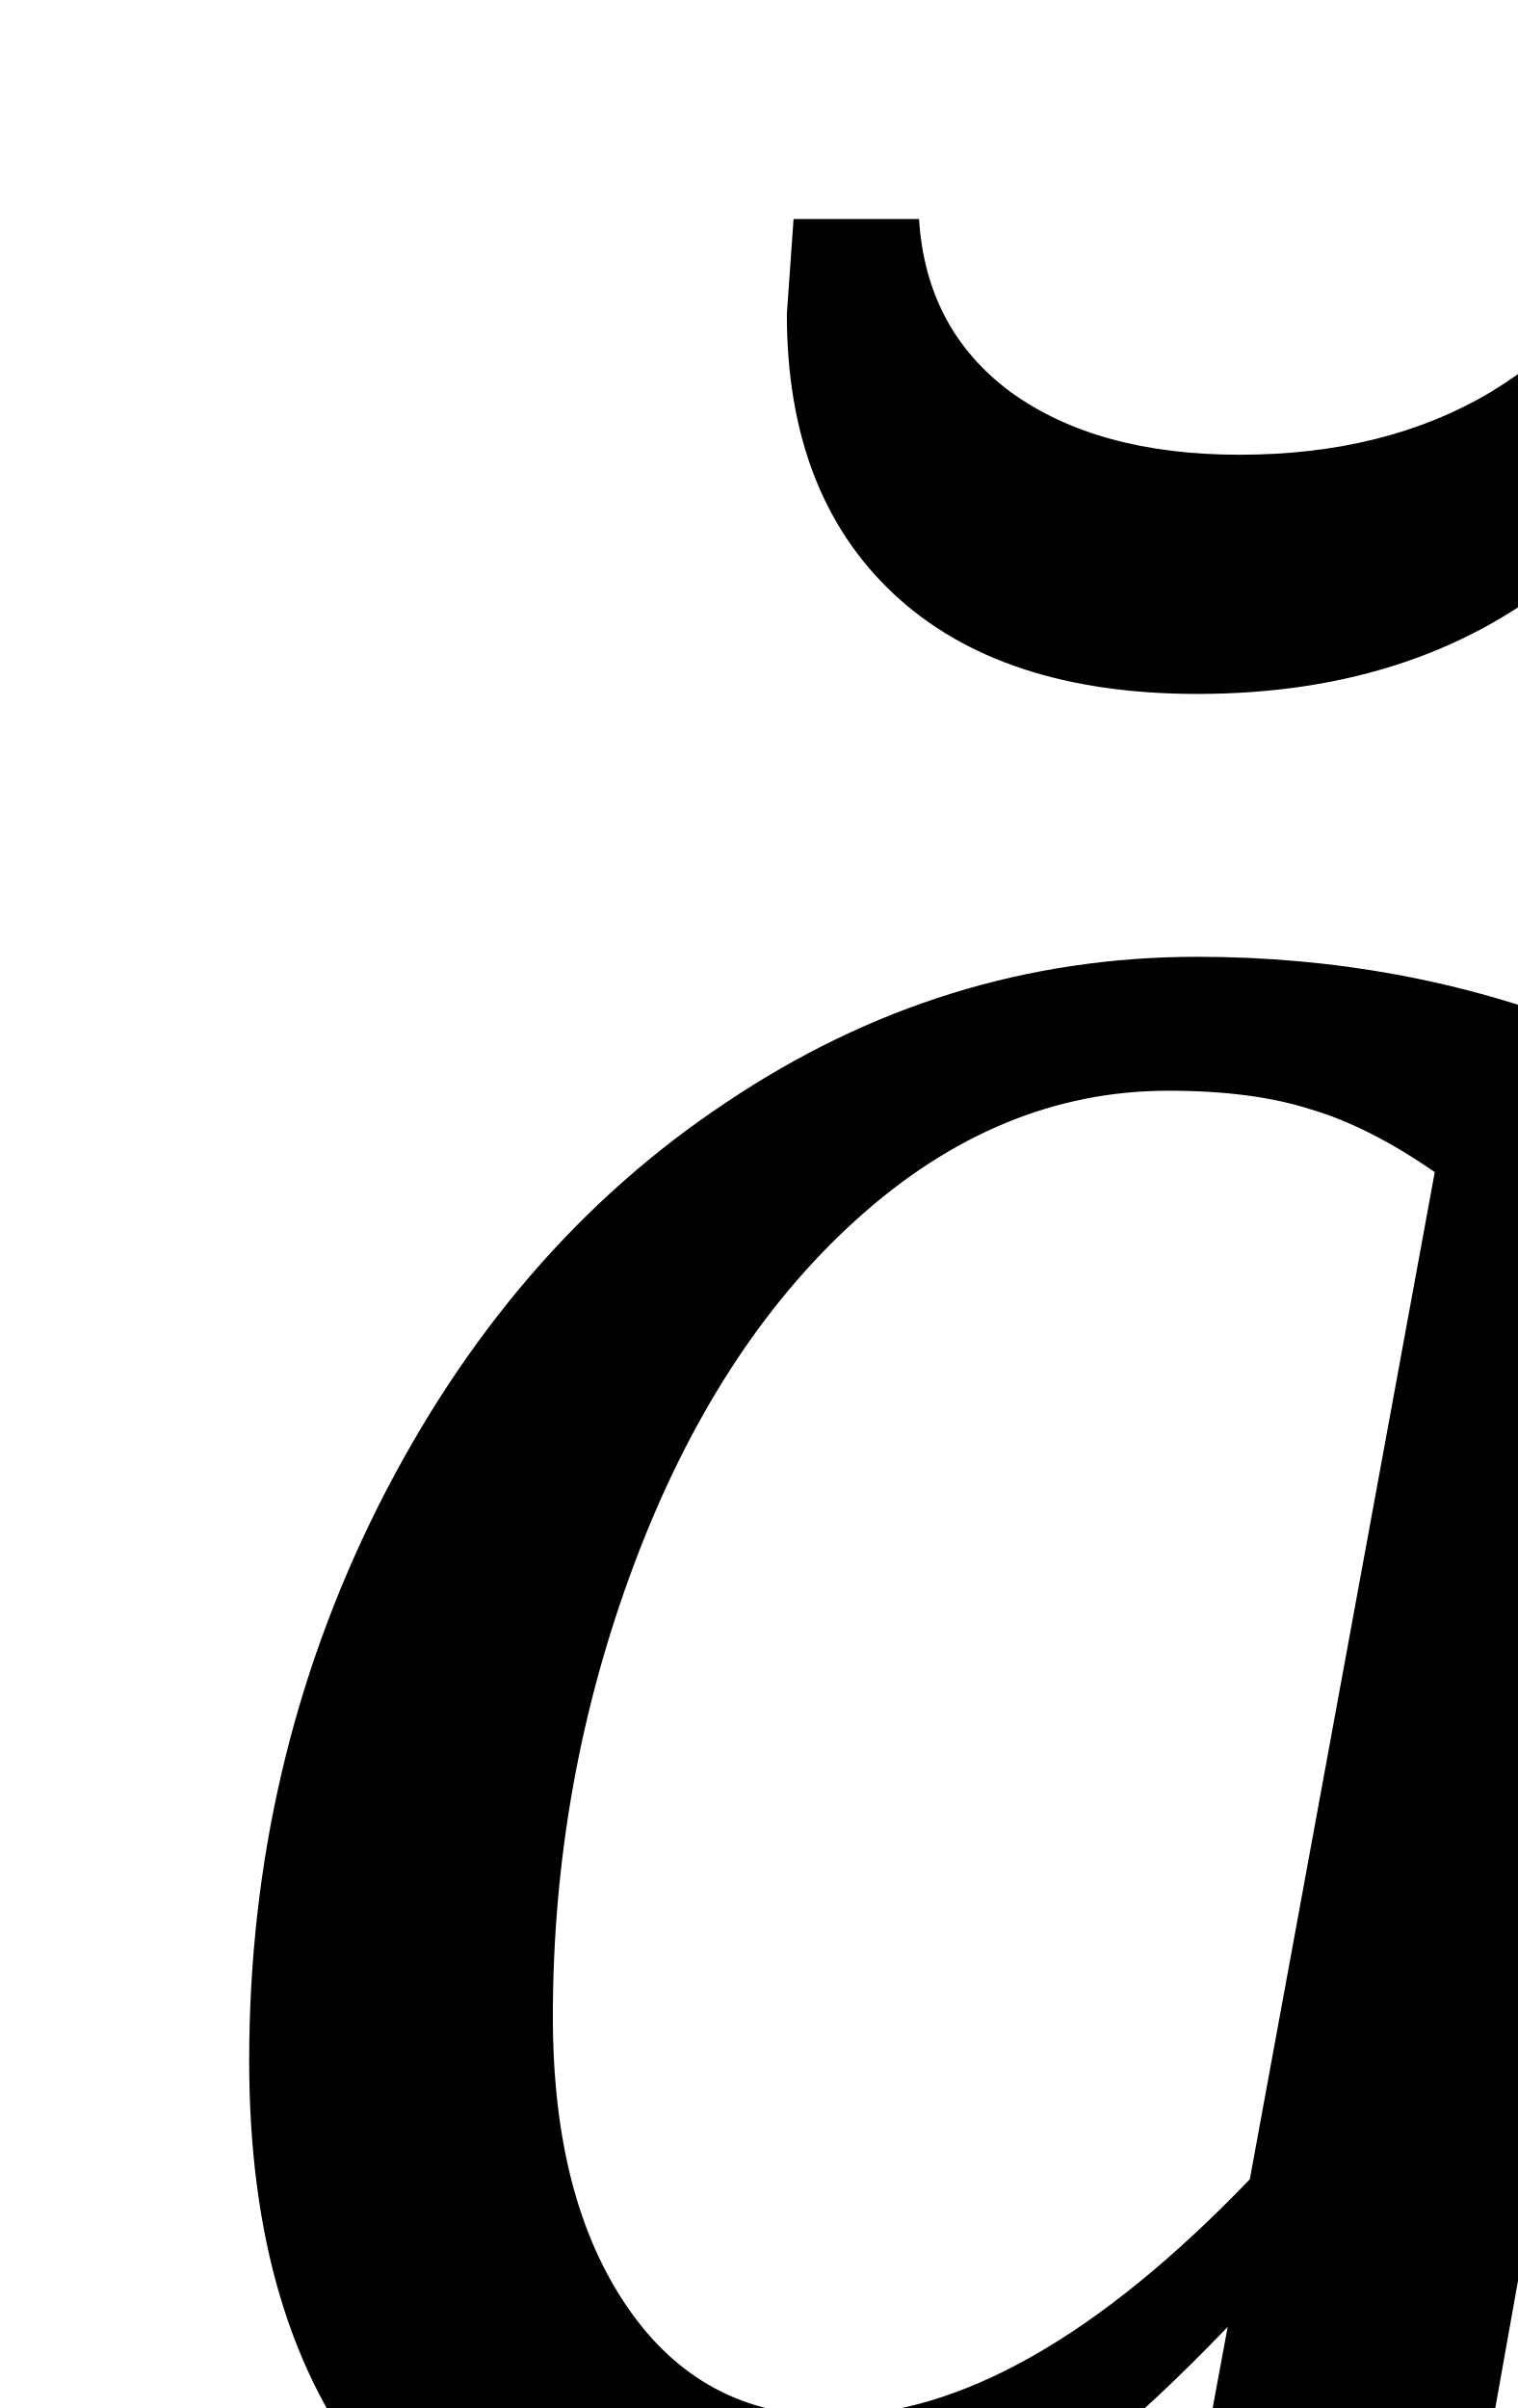
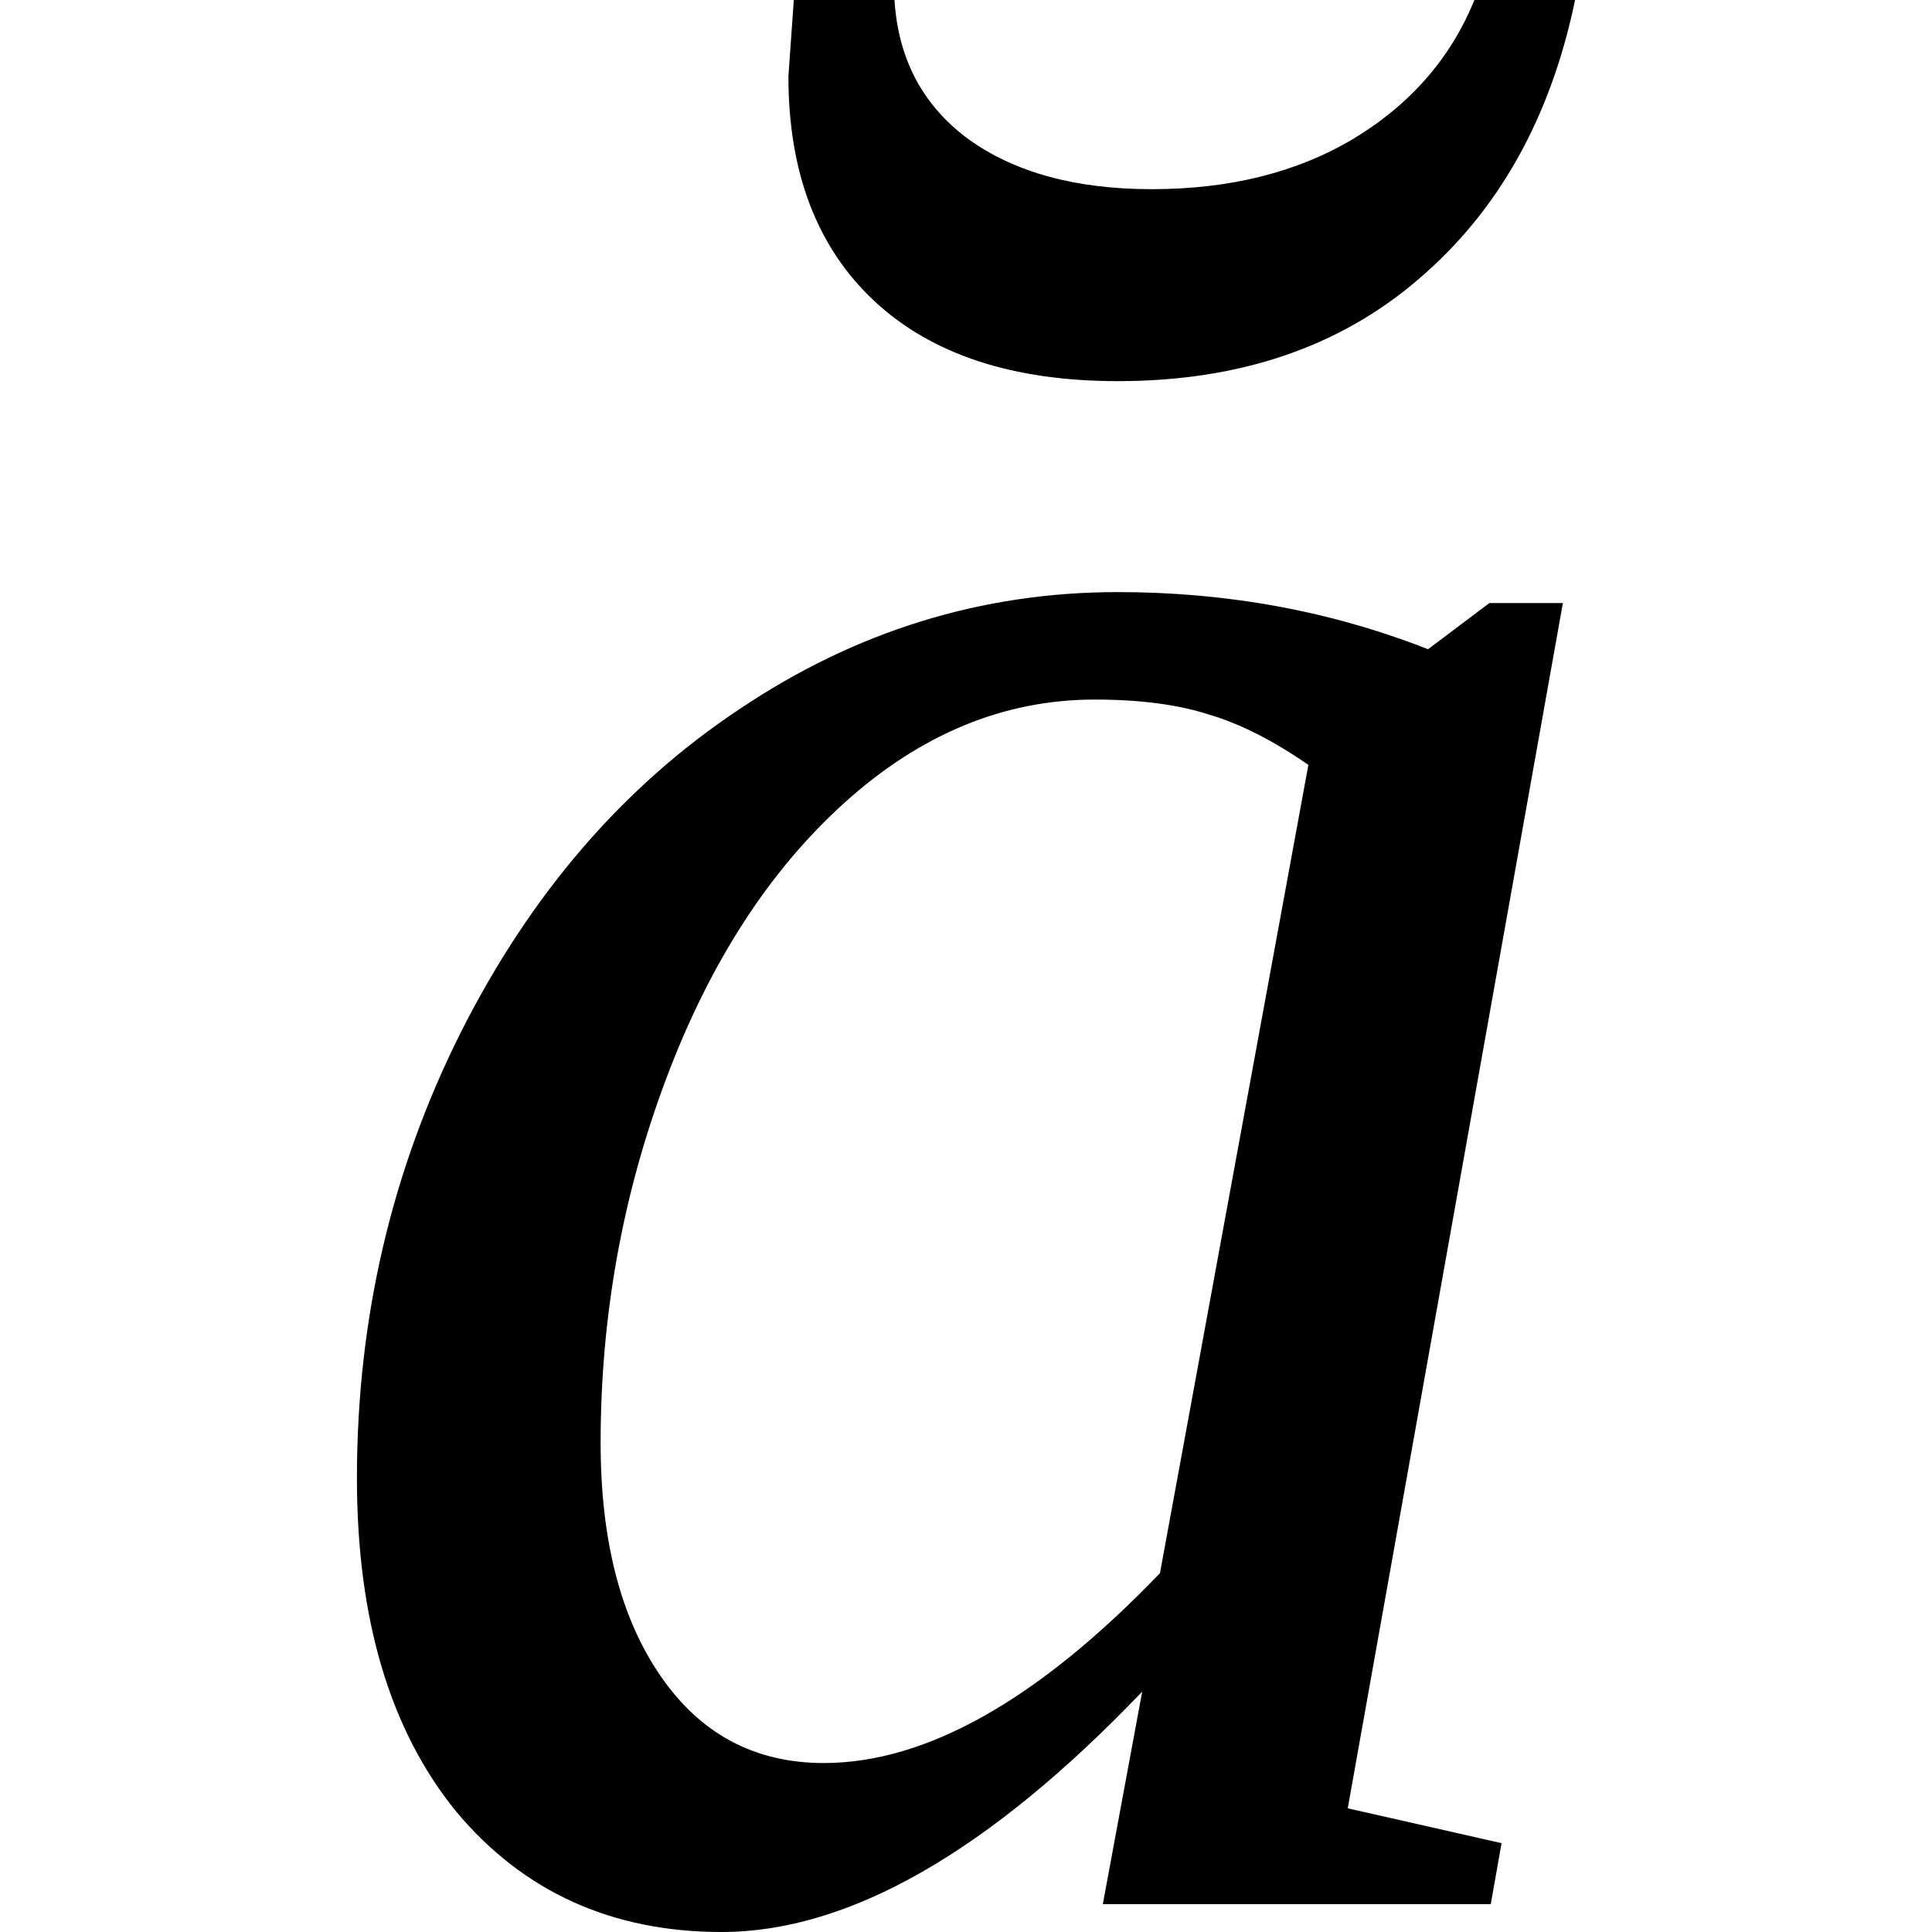
- <svg xmlns="http://www.w3.org/2000/svg" version="1.1">
-   <path d="M 6.836,11.39 7.719,11.59 7.657,11.94 H 5.43 L 5.656,10.72 Q 4.336,12.1 3.242,12.1 2.297,12.1 1.719,11.41 1.148,10.71 1.148,9.494 1.148,8.127 1.742,6.94 2.344,5.744 3.344,5.08 4.344,4.408 5.516,4.408 6.461,4.408 7.297,4.736 L 7.649,4.471 H 8.071 Z M 6.61,5.4 Q 6.305,5.189 6.039,5.111 5.774,5.025 5.383,5.025 4.602,5.025 3.945,5.619 3.297,6.205 2.922,7.205 2.547,8.205 2.547,9.291 2.547,10.13 2.891,10.63 3.234,11.13 3.828,11.13 4.711,11.13 5.758,10.04 Z M 5.516,3.197 Q 4.61,3.197 4.117,2.736 3.625,2.275 3.625,1.447 L 3.656,1.009 H 4.234 Q 4.266,1.517 4.656,1.806 5.055,2.095 5.711,2.095 6.383,2.095 6.868,1.806 7.36,1.509 7.563,1.009 H 8.141 Q 7.93,2.025 7.243,2.611 6.563,3.197 5.516,3.197 Z" />
+ <svg xmlns="http://www.w3.org/2000/svg" version="1.1" id="svg4" width="11.091" height="11.091">
+   <defs id="defs8" />
+   <path d="m 7.737,10.381 0.883,0.2 -0.062,0.35 h -2.227 l 0.226,-1.22 q -1.32,1.38 -2.414,1.38 -0.945,0 -1.523,-0.69 -0.571,-0.7 -0.571,-1.916 0,-1.367 0.594,-2.554 0.602,-1.196 1.602,-1.86 1,-0.672 2.172,-0.672 0.945,0 1.781,0.328 l 0.352,-0.265 h 0.422 z m -0.226,-5.99 q -0.305,-0.211 -0.571,-0.289 -0.265,-0.086 -0.656,-0.086 -0.781,0 -1.438,0.594 -0.648,0.586 -1.023,1.586 -0.375,1 -0.375,2.086 0,0.839 0.344,1.339 0.343,0.5 0.937,0.5 0.883,0 1.93,-1.09 z m -1.094,-2.203 q -0.906,0 -1.399,-0.461 -0.492,-0.461 -0.492,-1.289 L 4.557,7.9345702e-7 h 0.578 Q 5.167,0.508 5.557,0.797 q 0.399,0.289 1.055,0.289 0.672,0 1.157,-0.289 0.492,-0.297 0.695,-0.797 h 0.578 Q 8.831,1.016 8.144,1.602 q -0.68,0.586 -1.727,0.586 z" id="path2" />
</svg>
